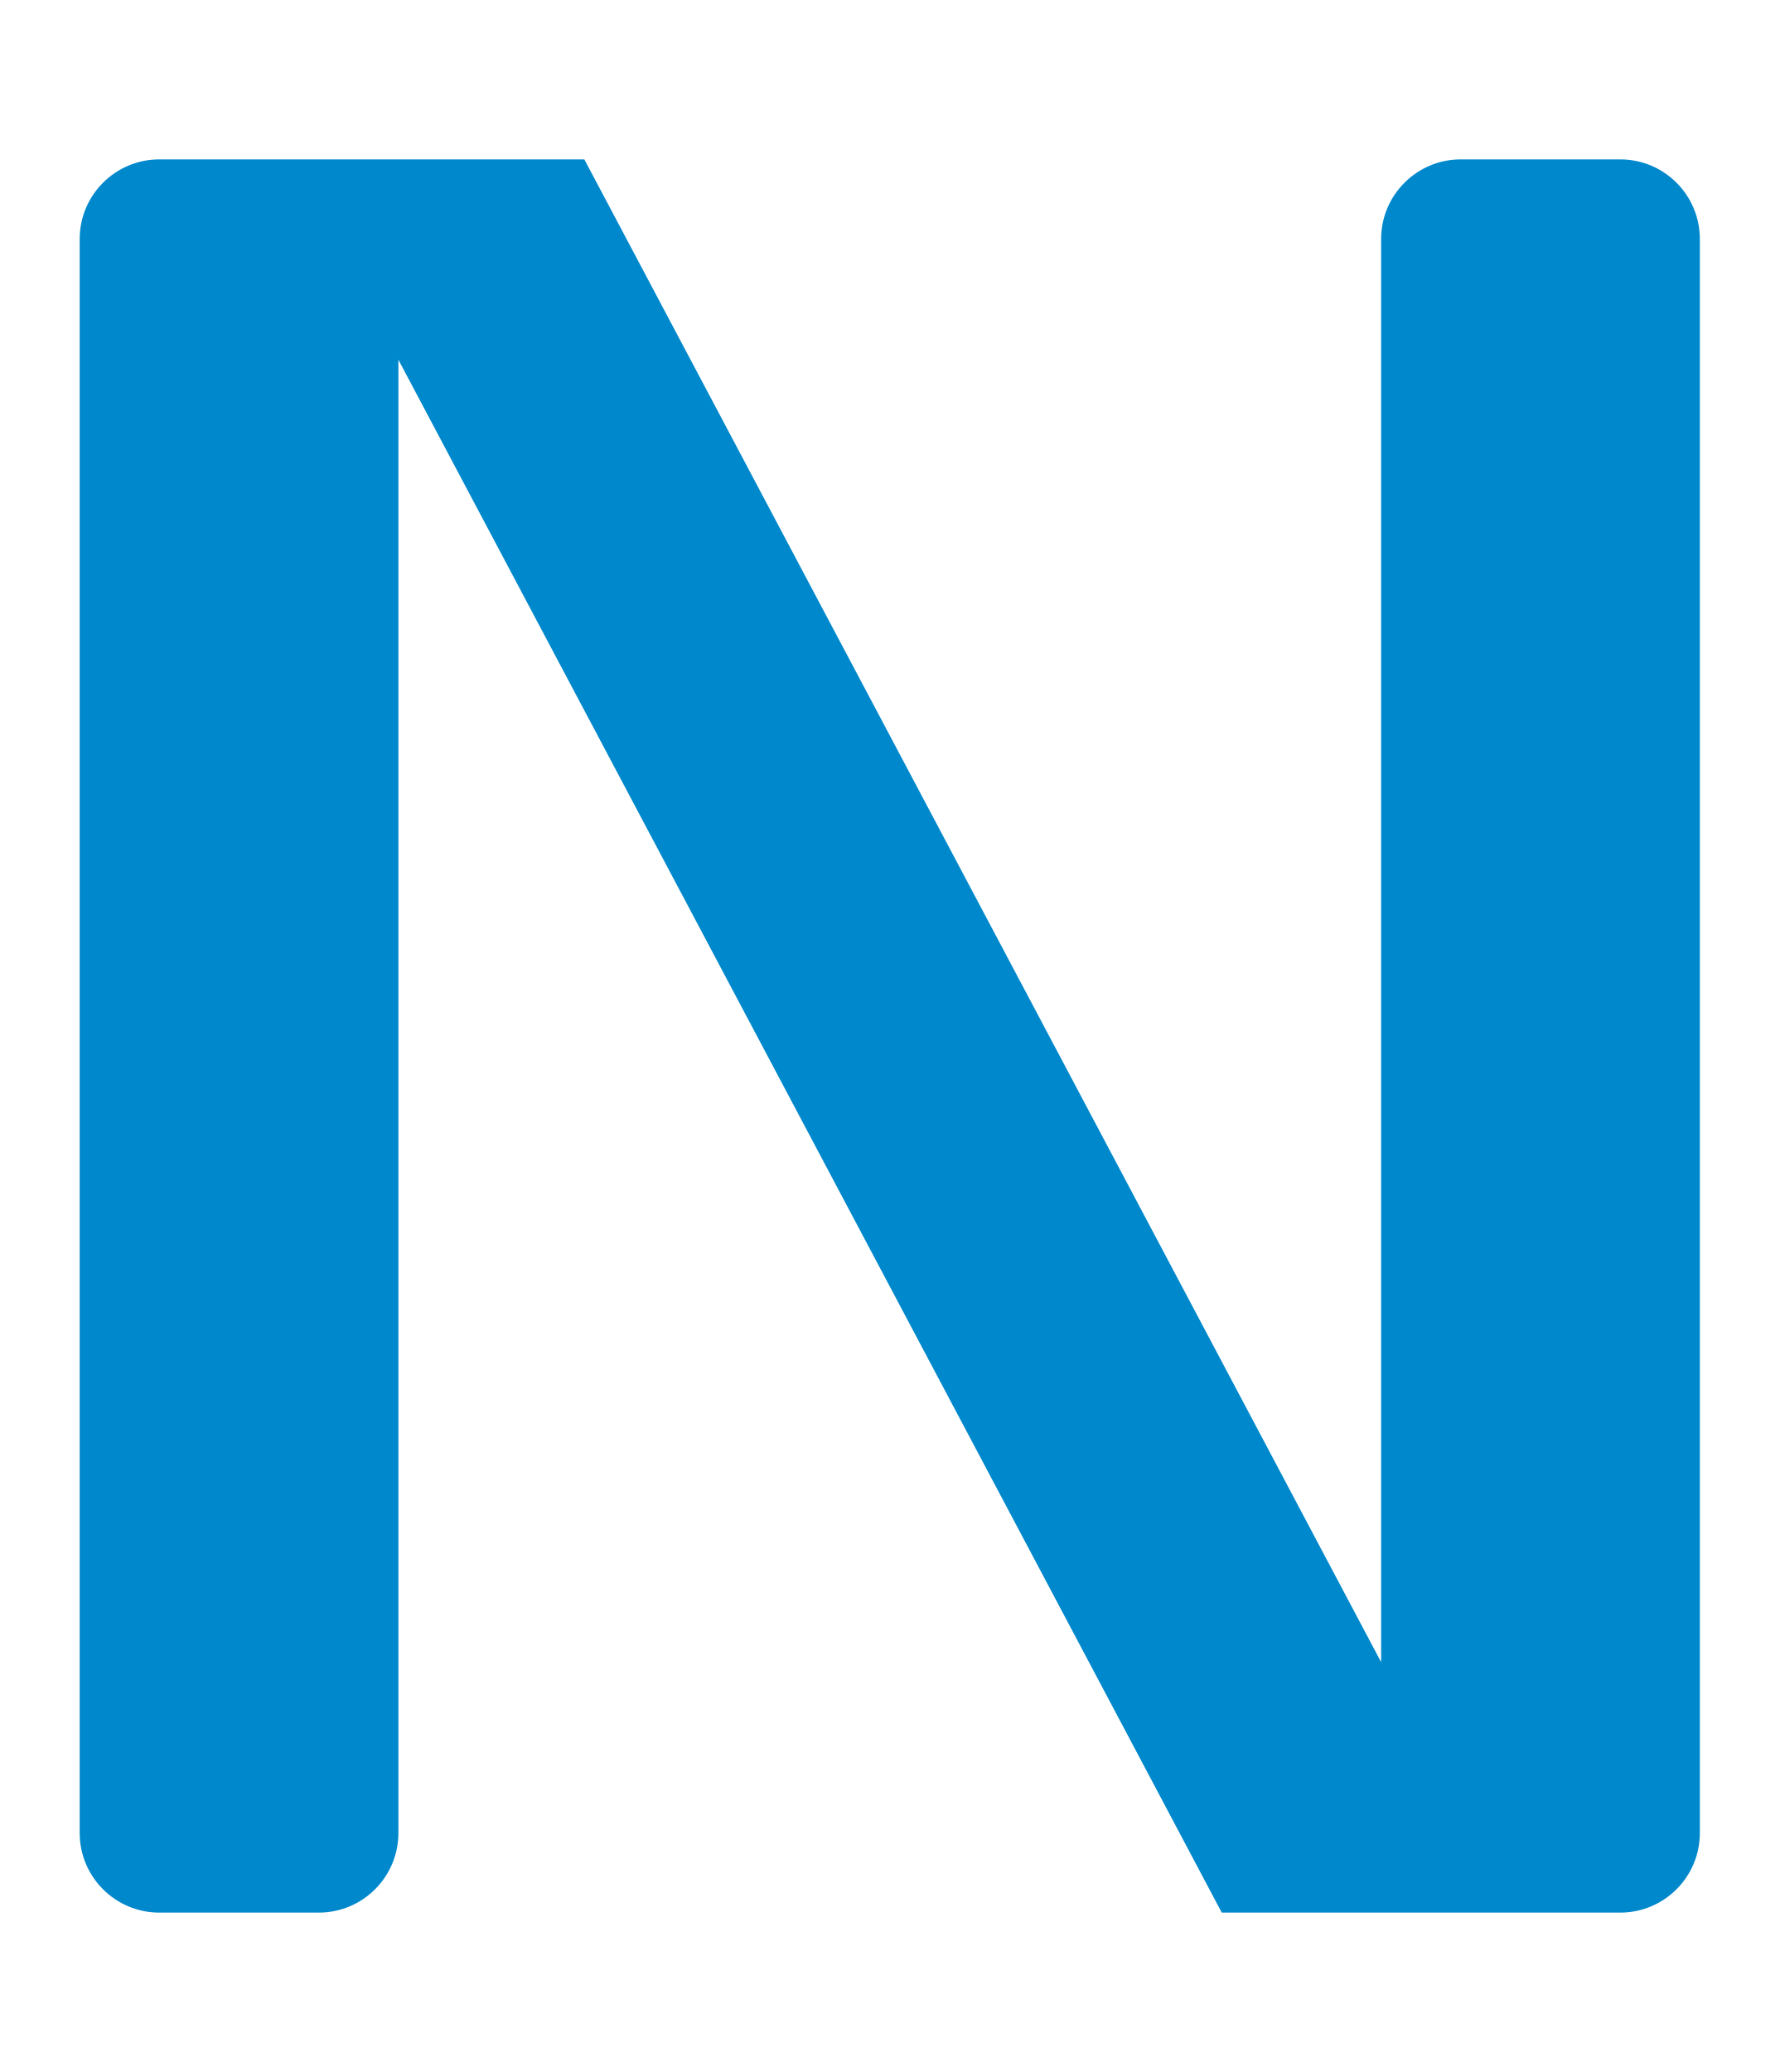
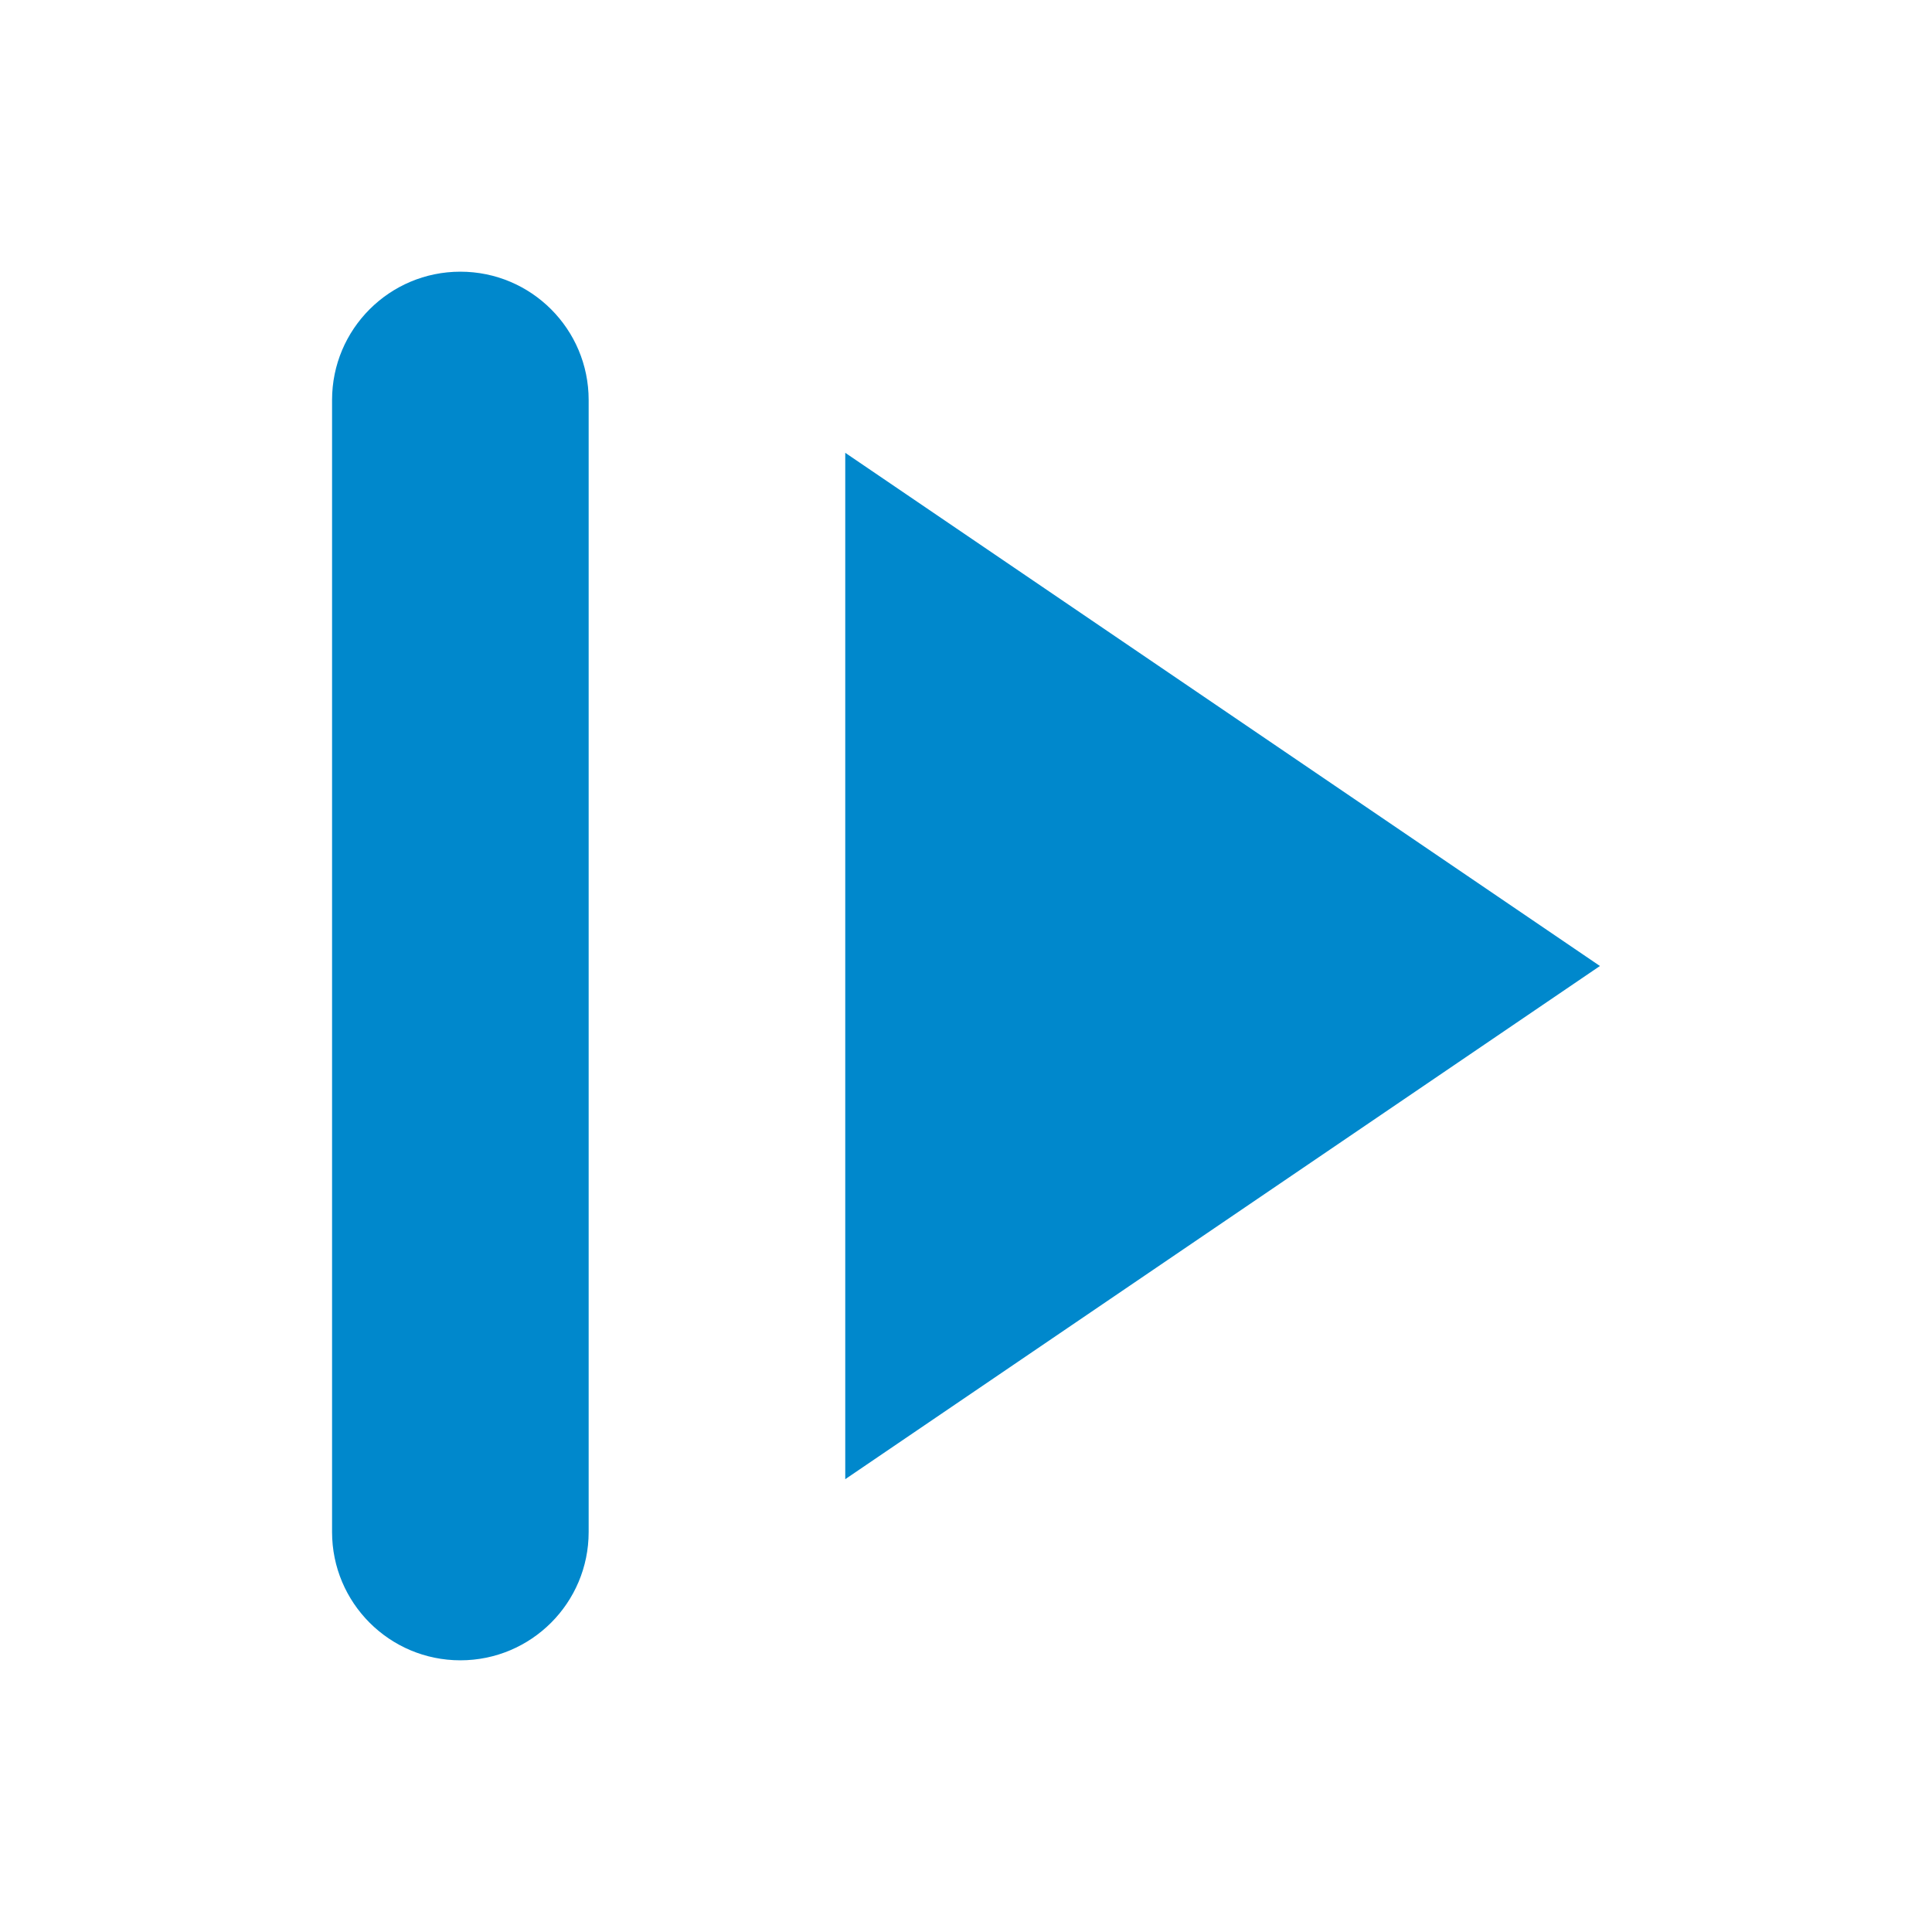
- <svg xmlns="http://www.w3.org/2000/svg" width="67" height="78" viewBox="0 0 67 78" fill="none">
-   <path d="M6 6H12A3 3 0 0 1 15 9V69A3 3 0 0 1 12 72H6A3 3 0 0 1 3 69V9A3 3 0 0 1 6 6ZM55 6H61A3 3 0 0 1 64 9V69A3 3 0 0 1 61 72H55A3 3 0 0 1 52 69V9A3 3 0 0 1 55 6ZM11 6H22L57 72H46Z" fill="#0088CC" />
+ <svg xmlns="http://www.w3.org/2000/svg" width="64" height="64" viewBox="0 0 64 64" fill="none">
+   <path d="M11 13.25A4.25 4.25 0 0 1 15.25 9A4.25 4.25 0 0 1 19.5 13.25V50.75A4.25 4.25 0 0 1 15.25 55A4.25 4.25 0 0 1 11 50.75ZM28 15L53 32L28 49Z" fill="#0088CC" />
</svg>
